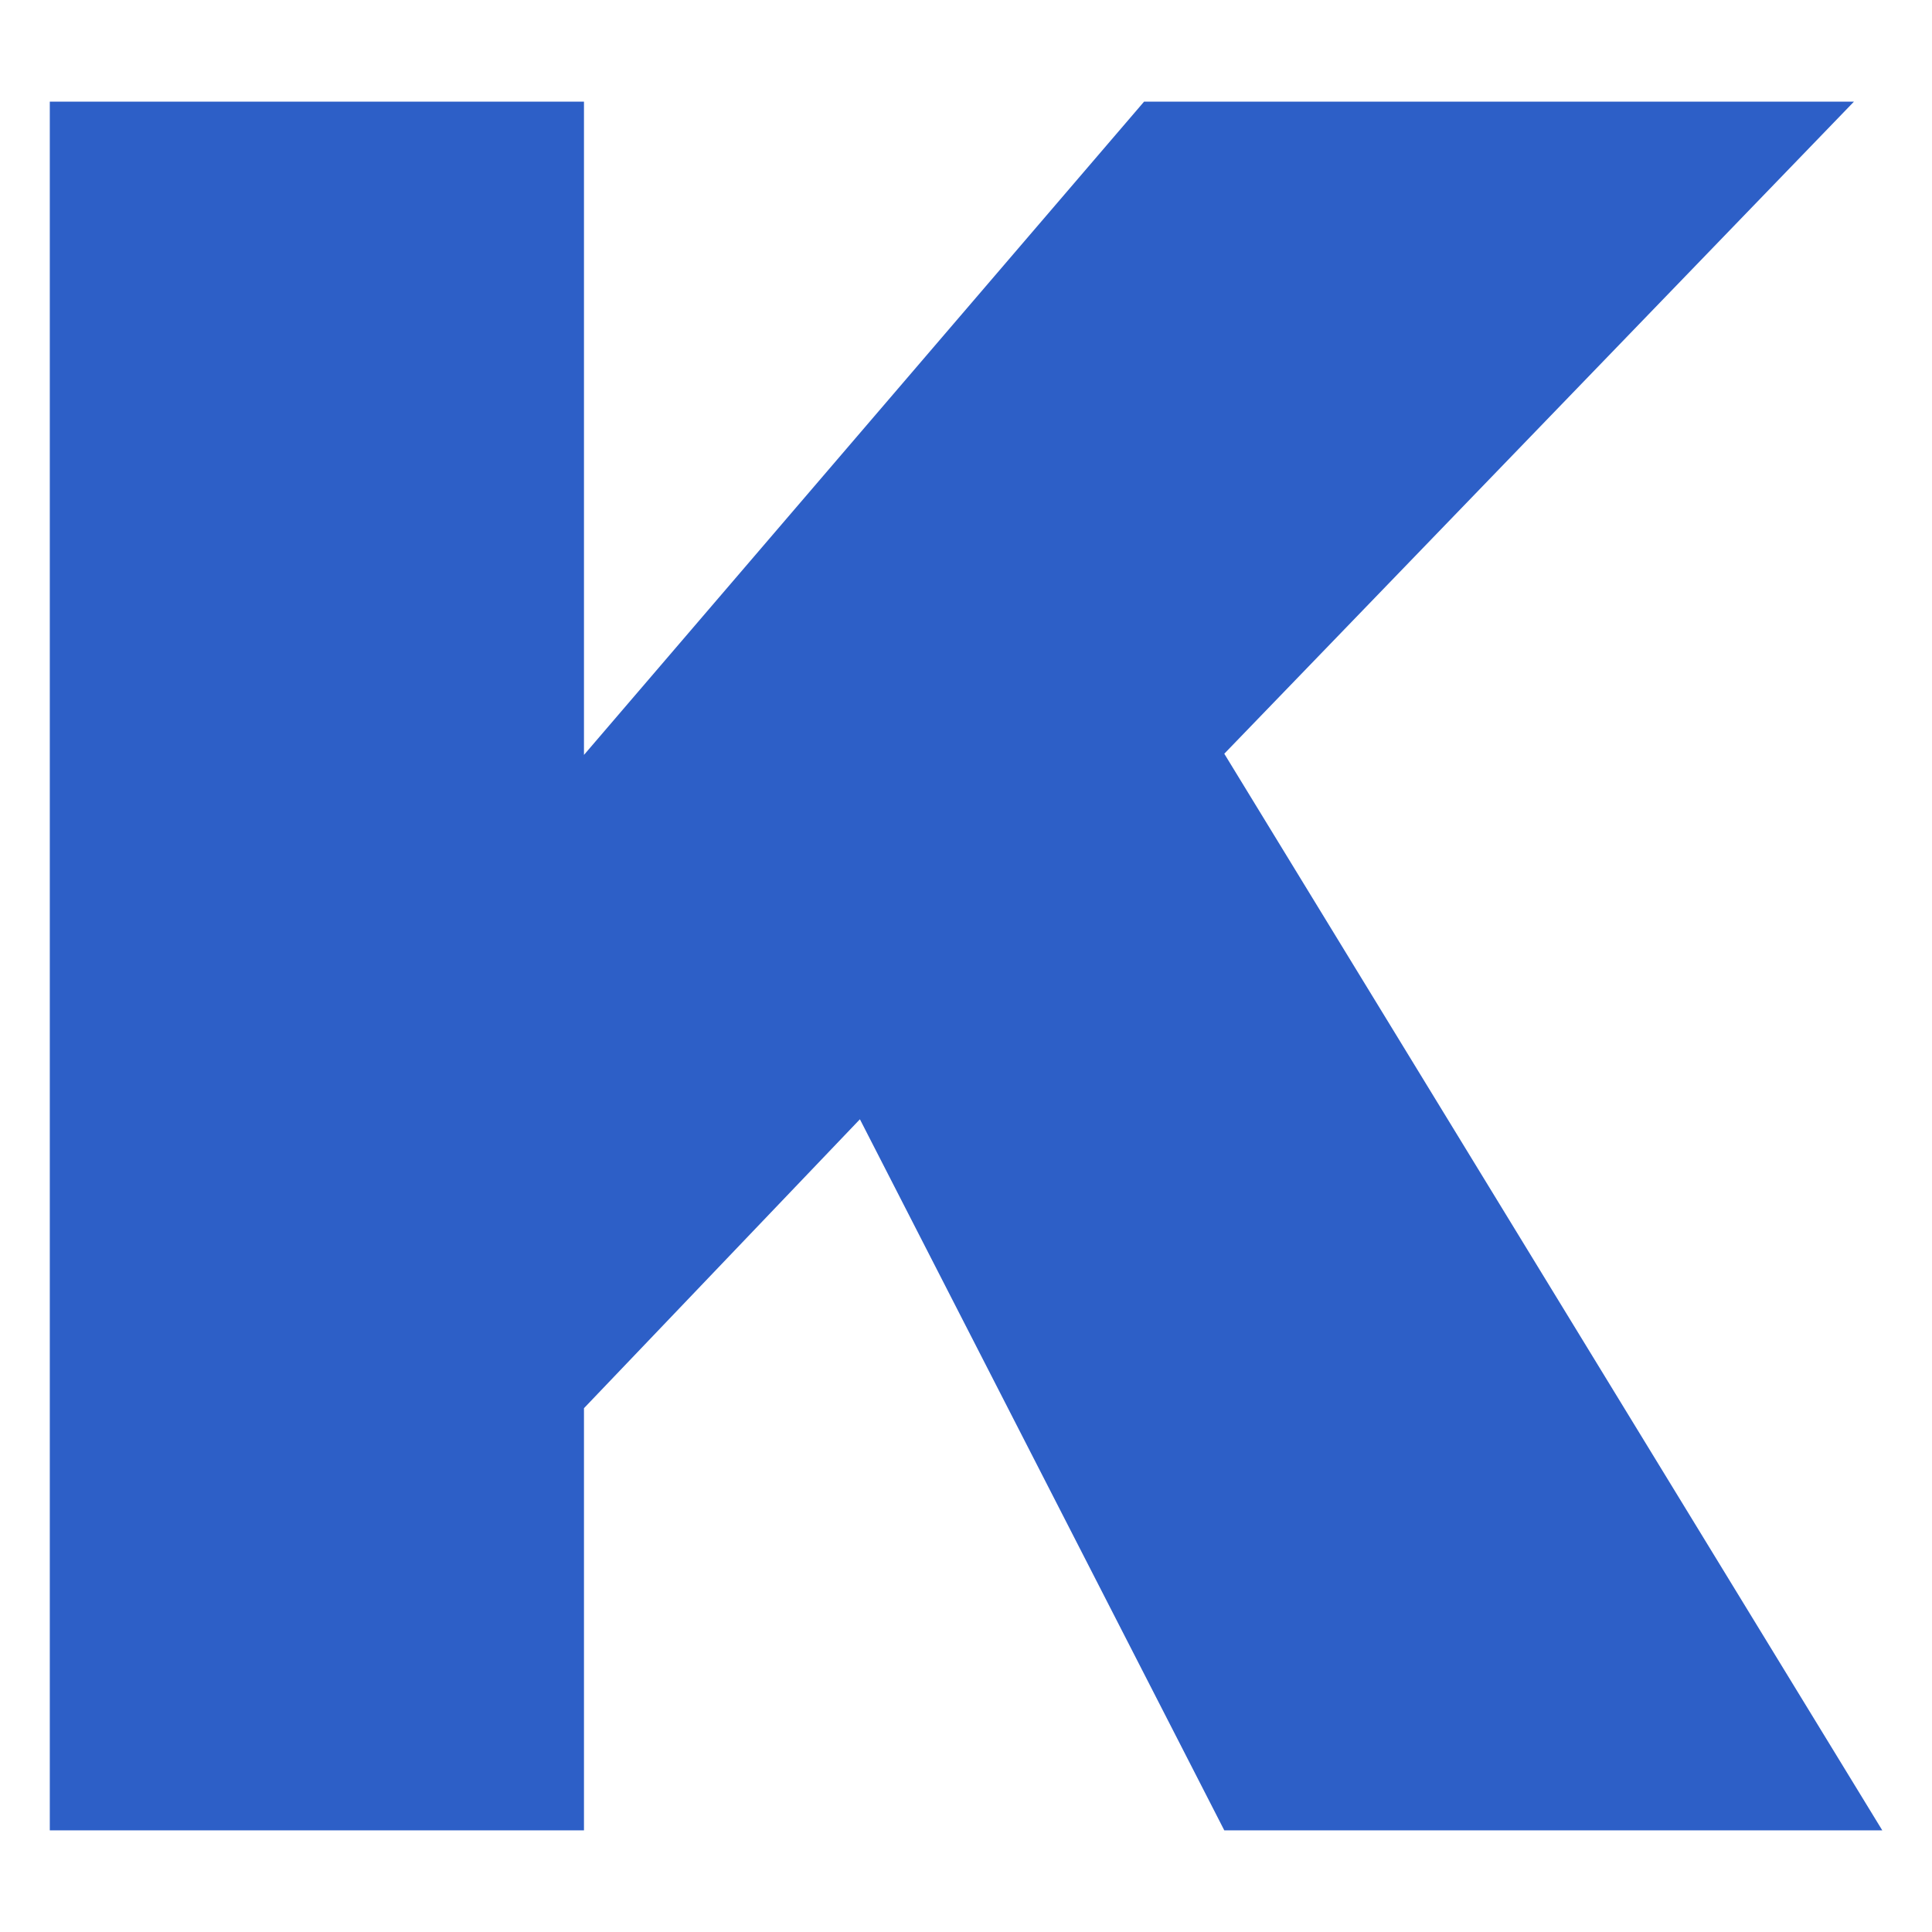
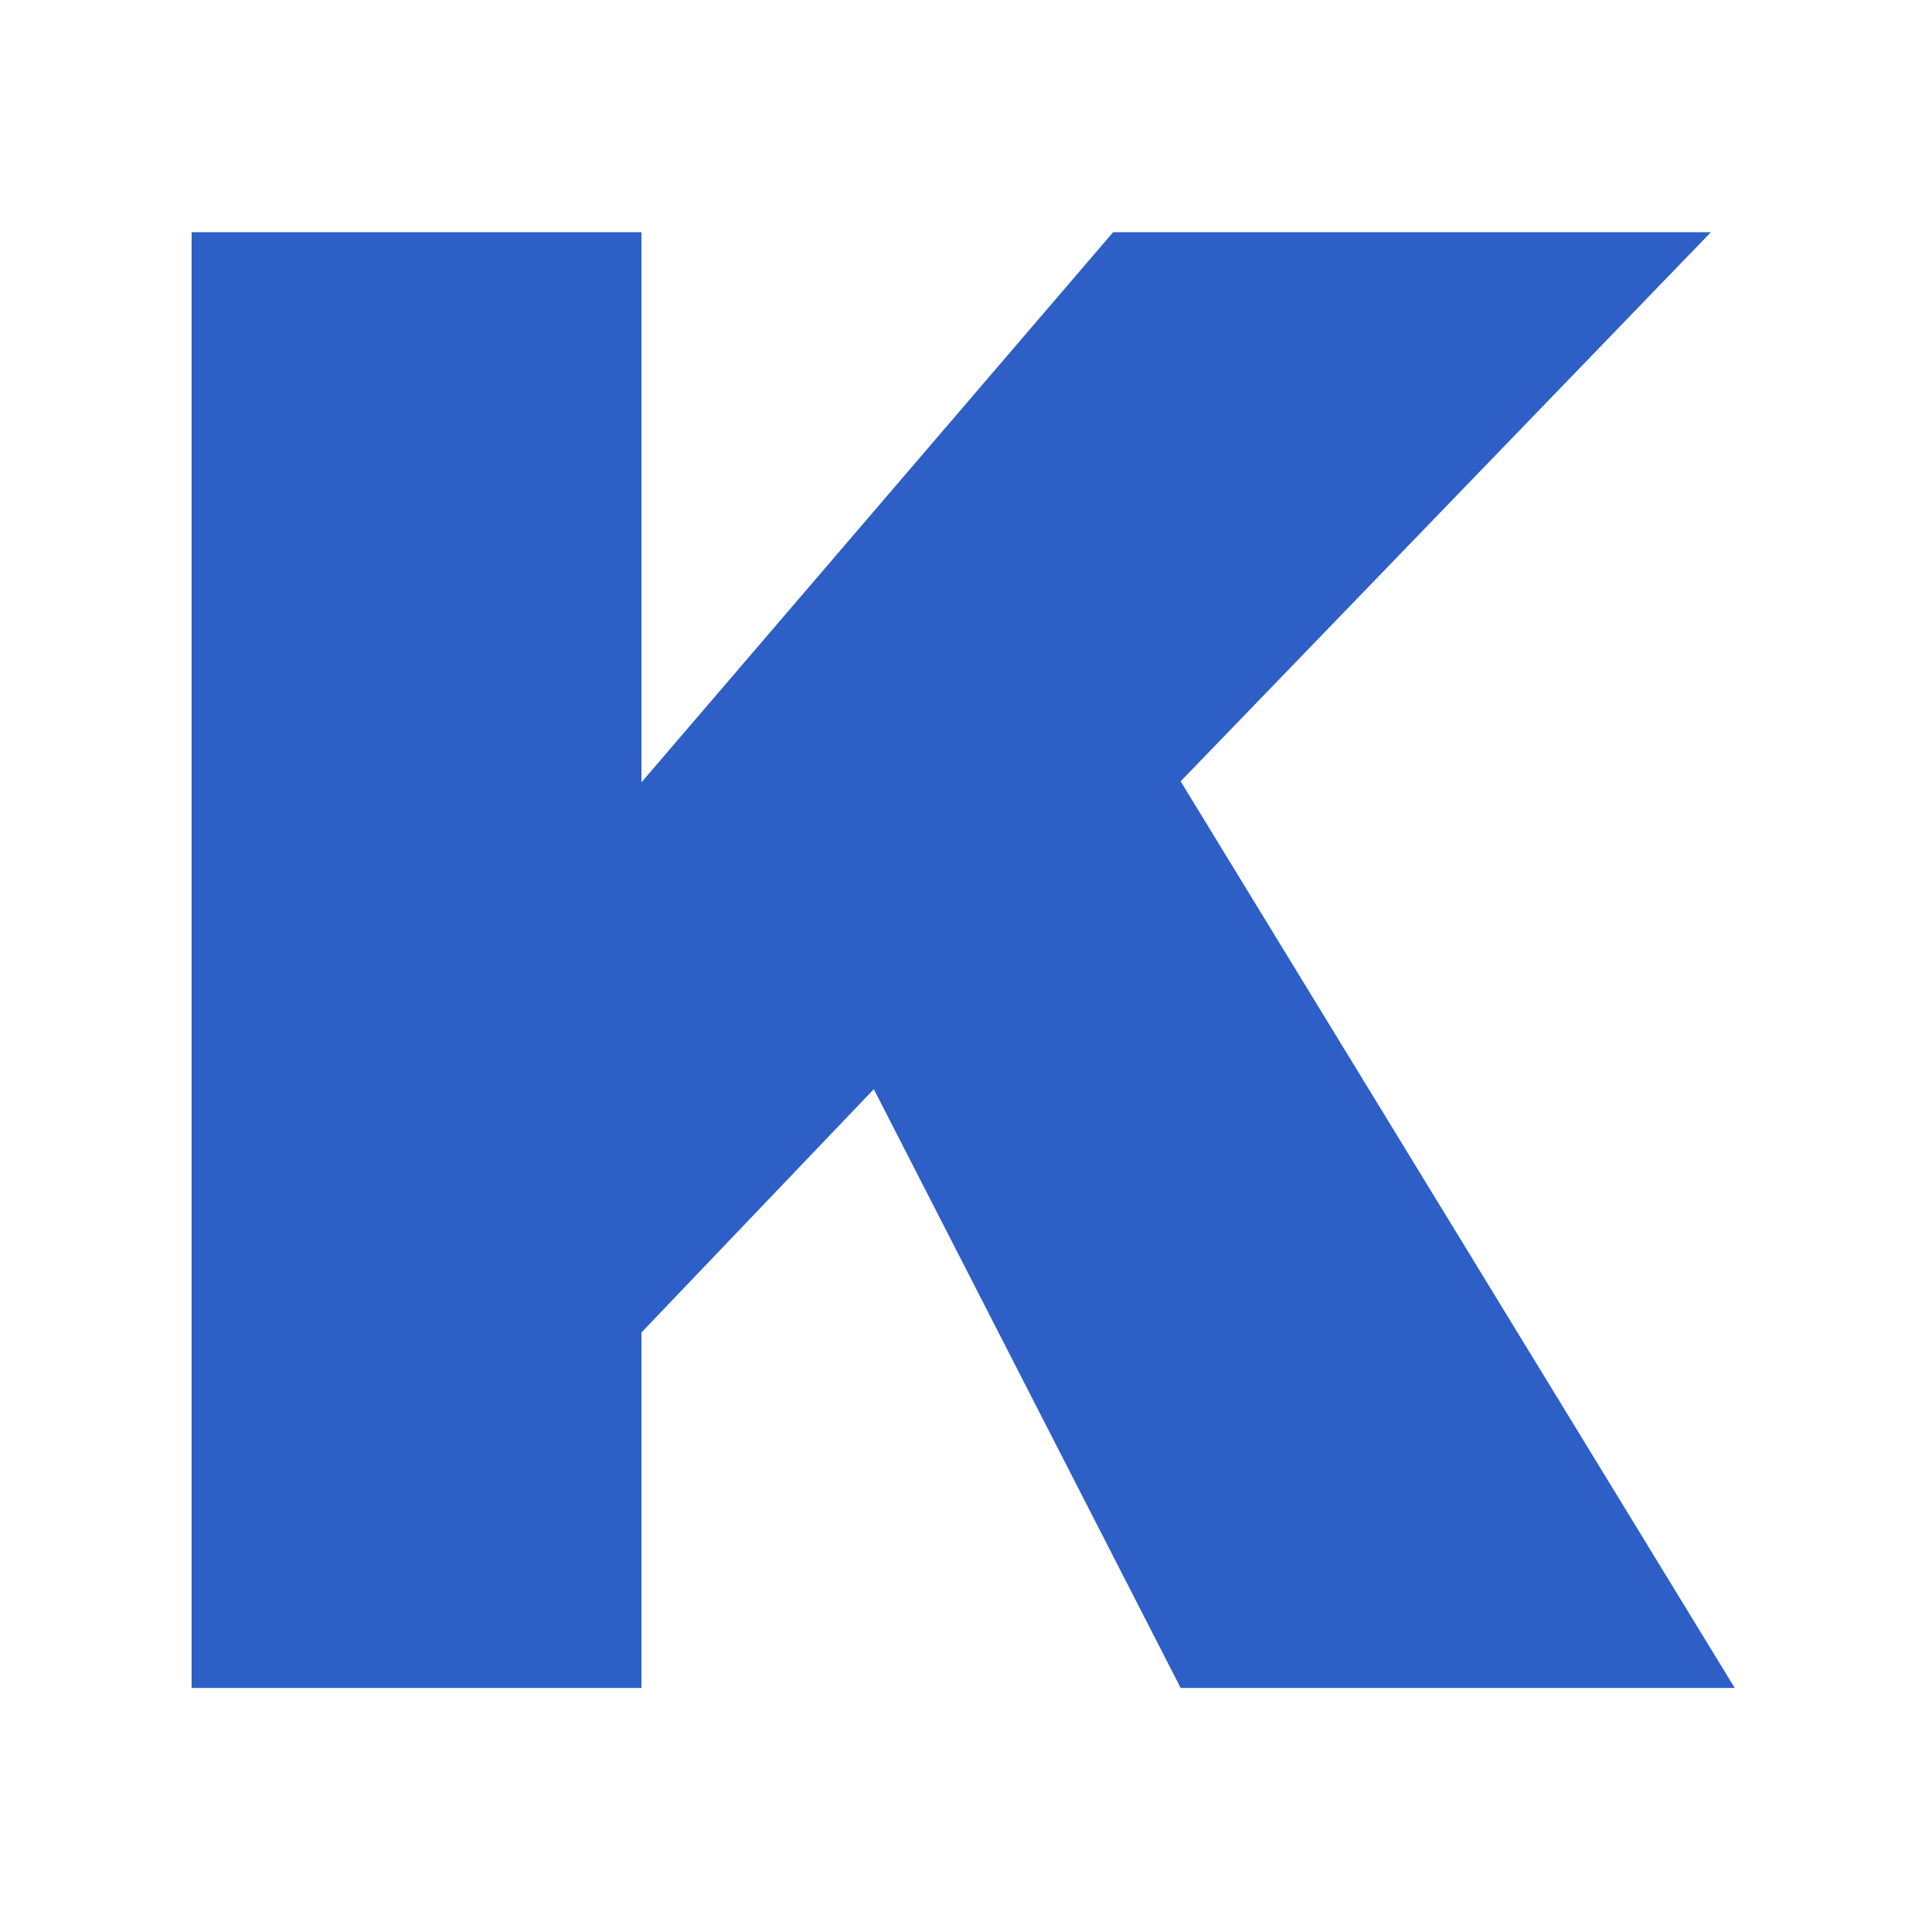
- <svg xmlns="http://www.w3.org/2000/svg" viewBox="5.36 -75.79 80 80" width="100%" height="100%">
+ <svg xmlns="http://www.w3.org/2000/svg" viewBox="-2 -83 95 95" width="100%" height="100%">
  <path d="M7.422 -71.582H29.541V-44.531L52.734 -71.582H82.129L56.055 -44.58L83.301 0.0H56.055L40.967 -29.443L29.541 -17.48V0.0H7.422Z" fill="#2D5FC7" />
</svg>
